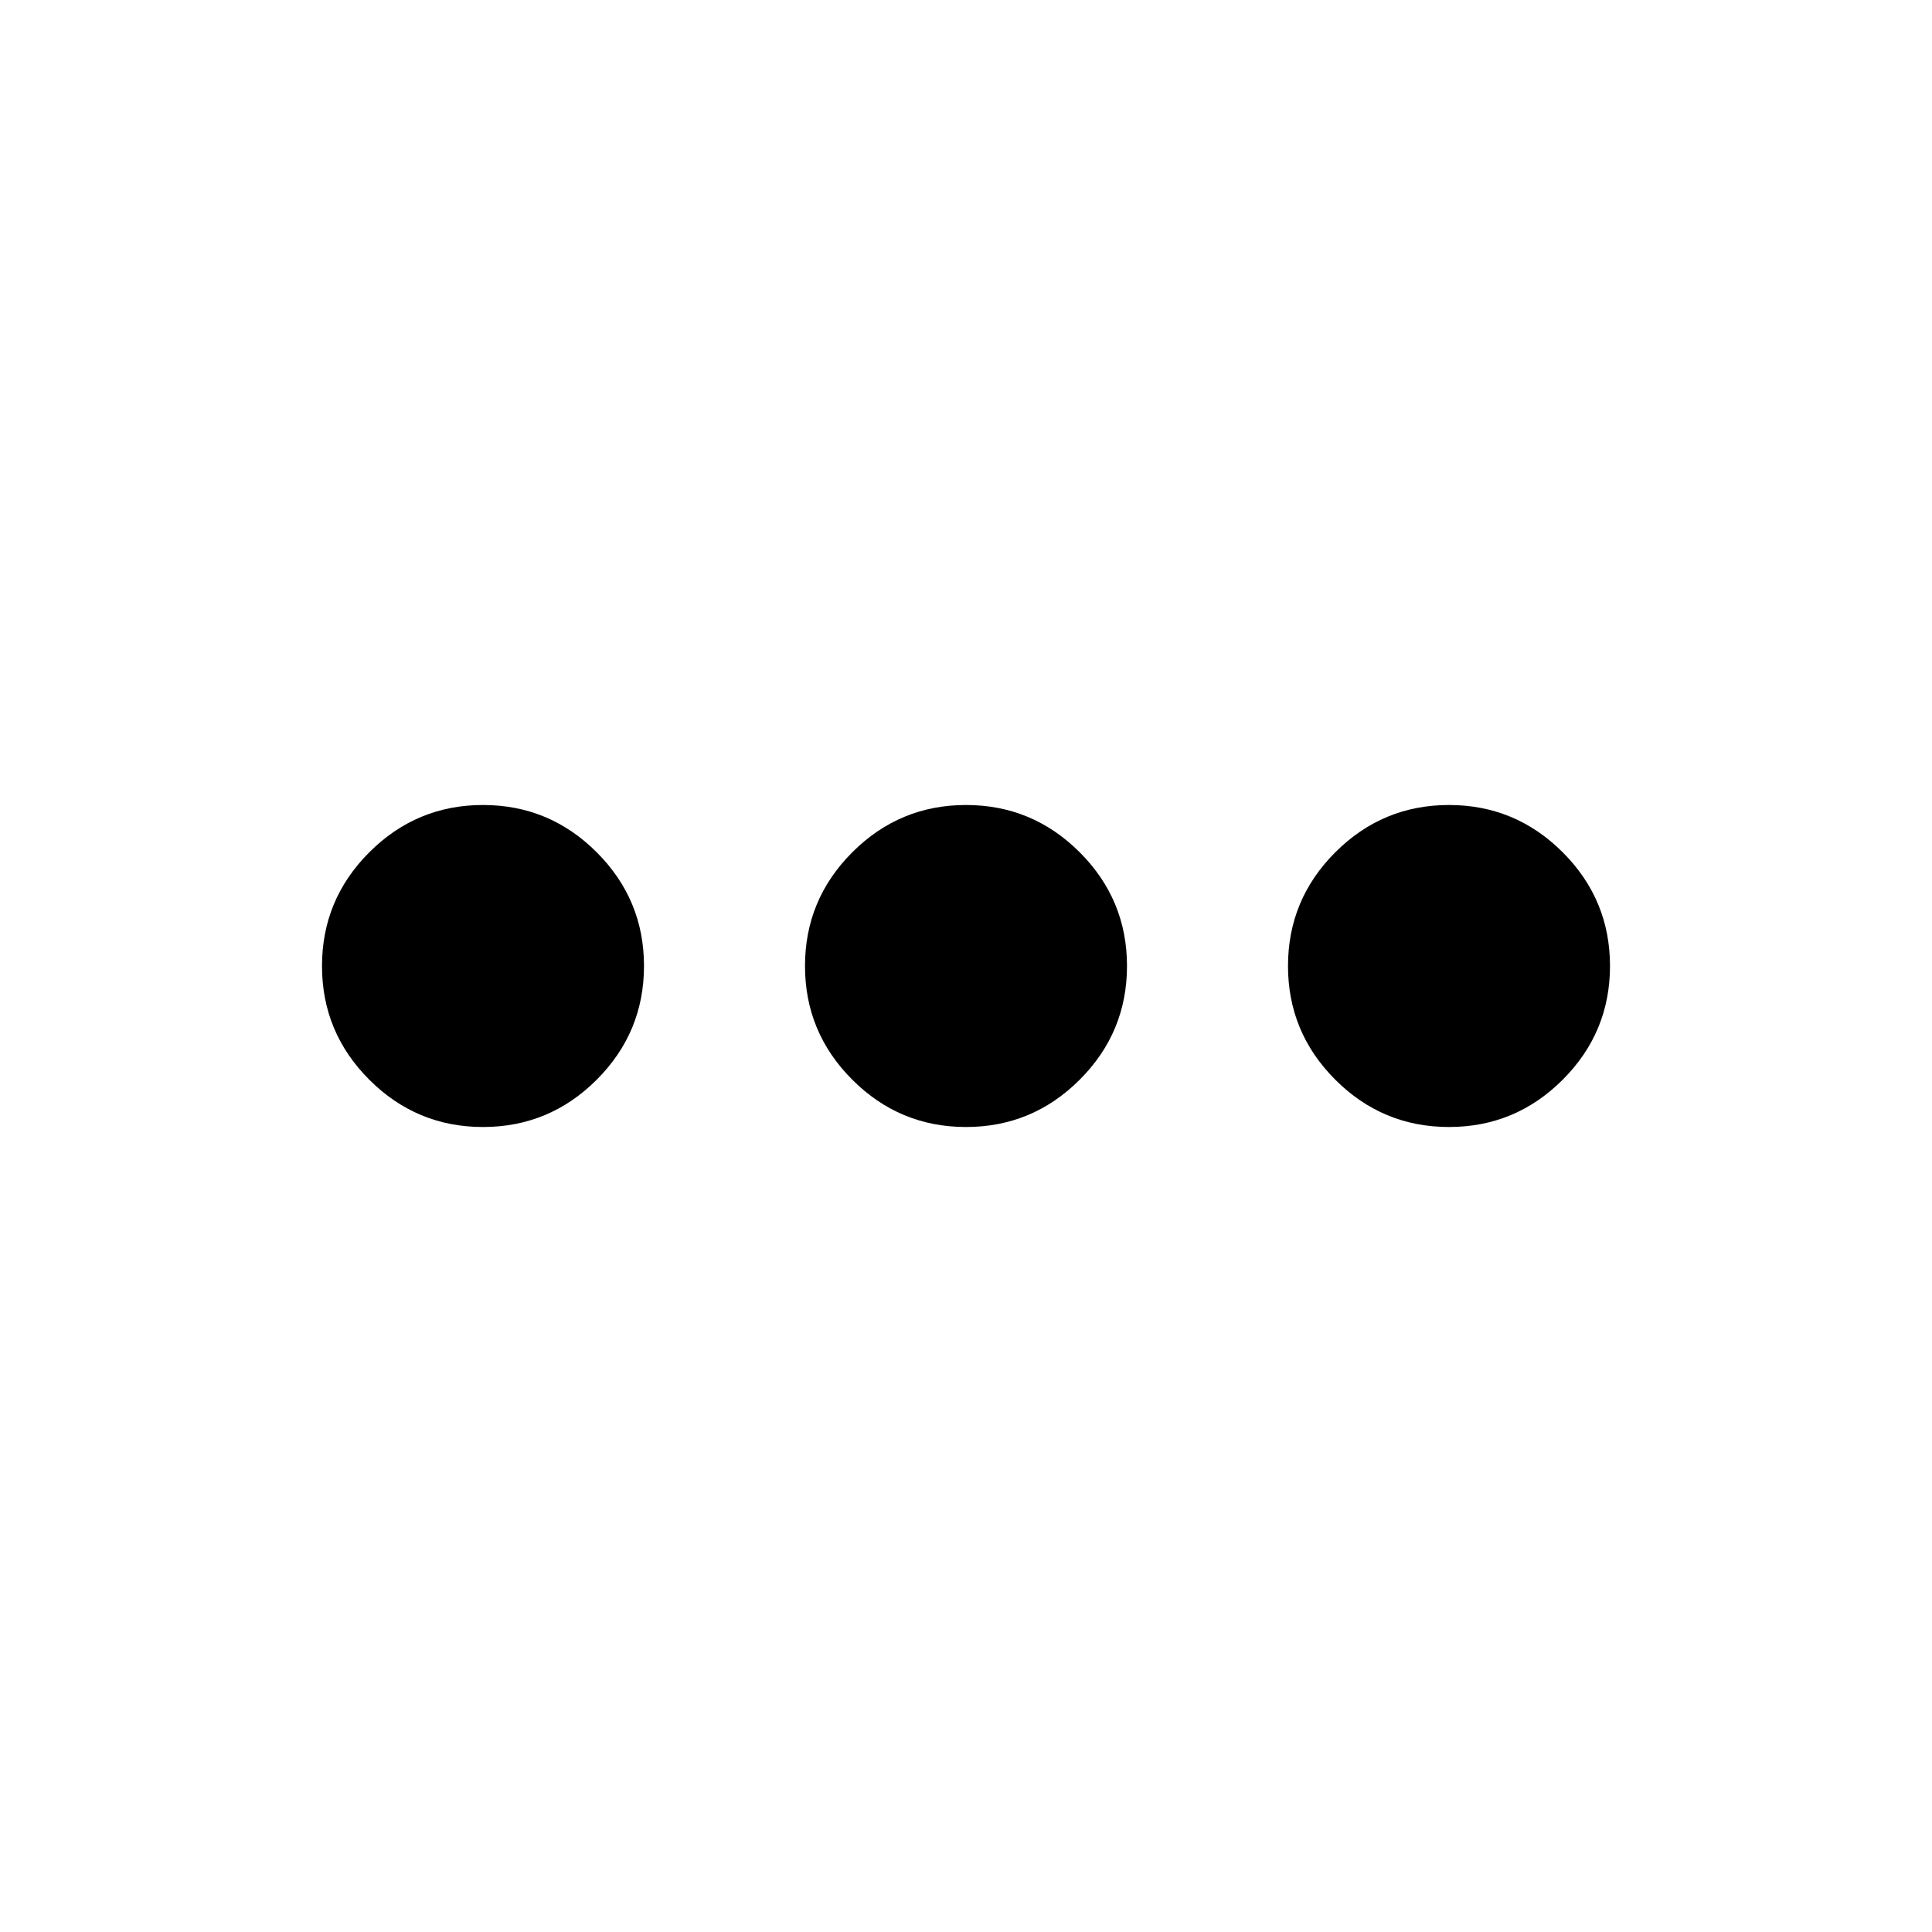
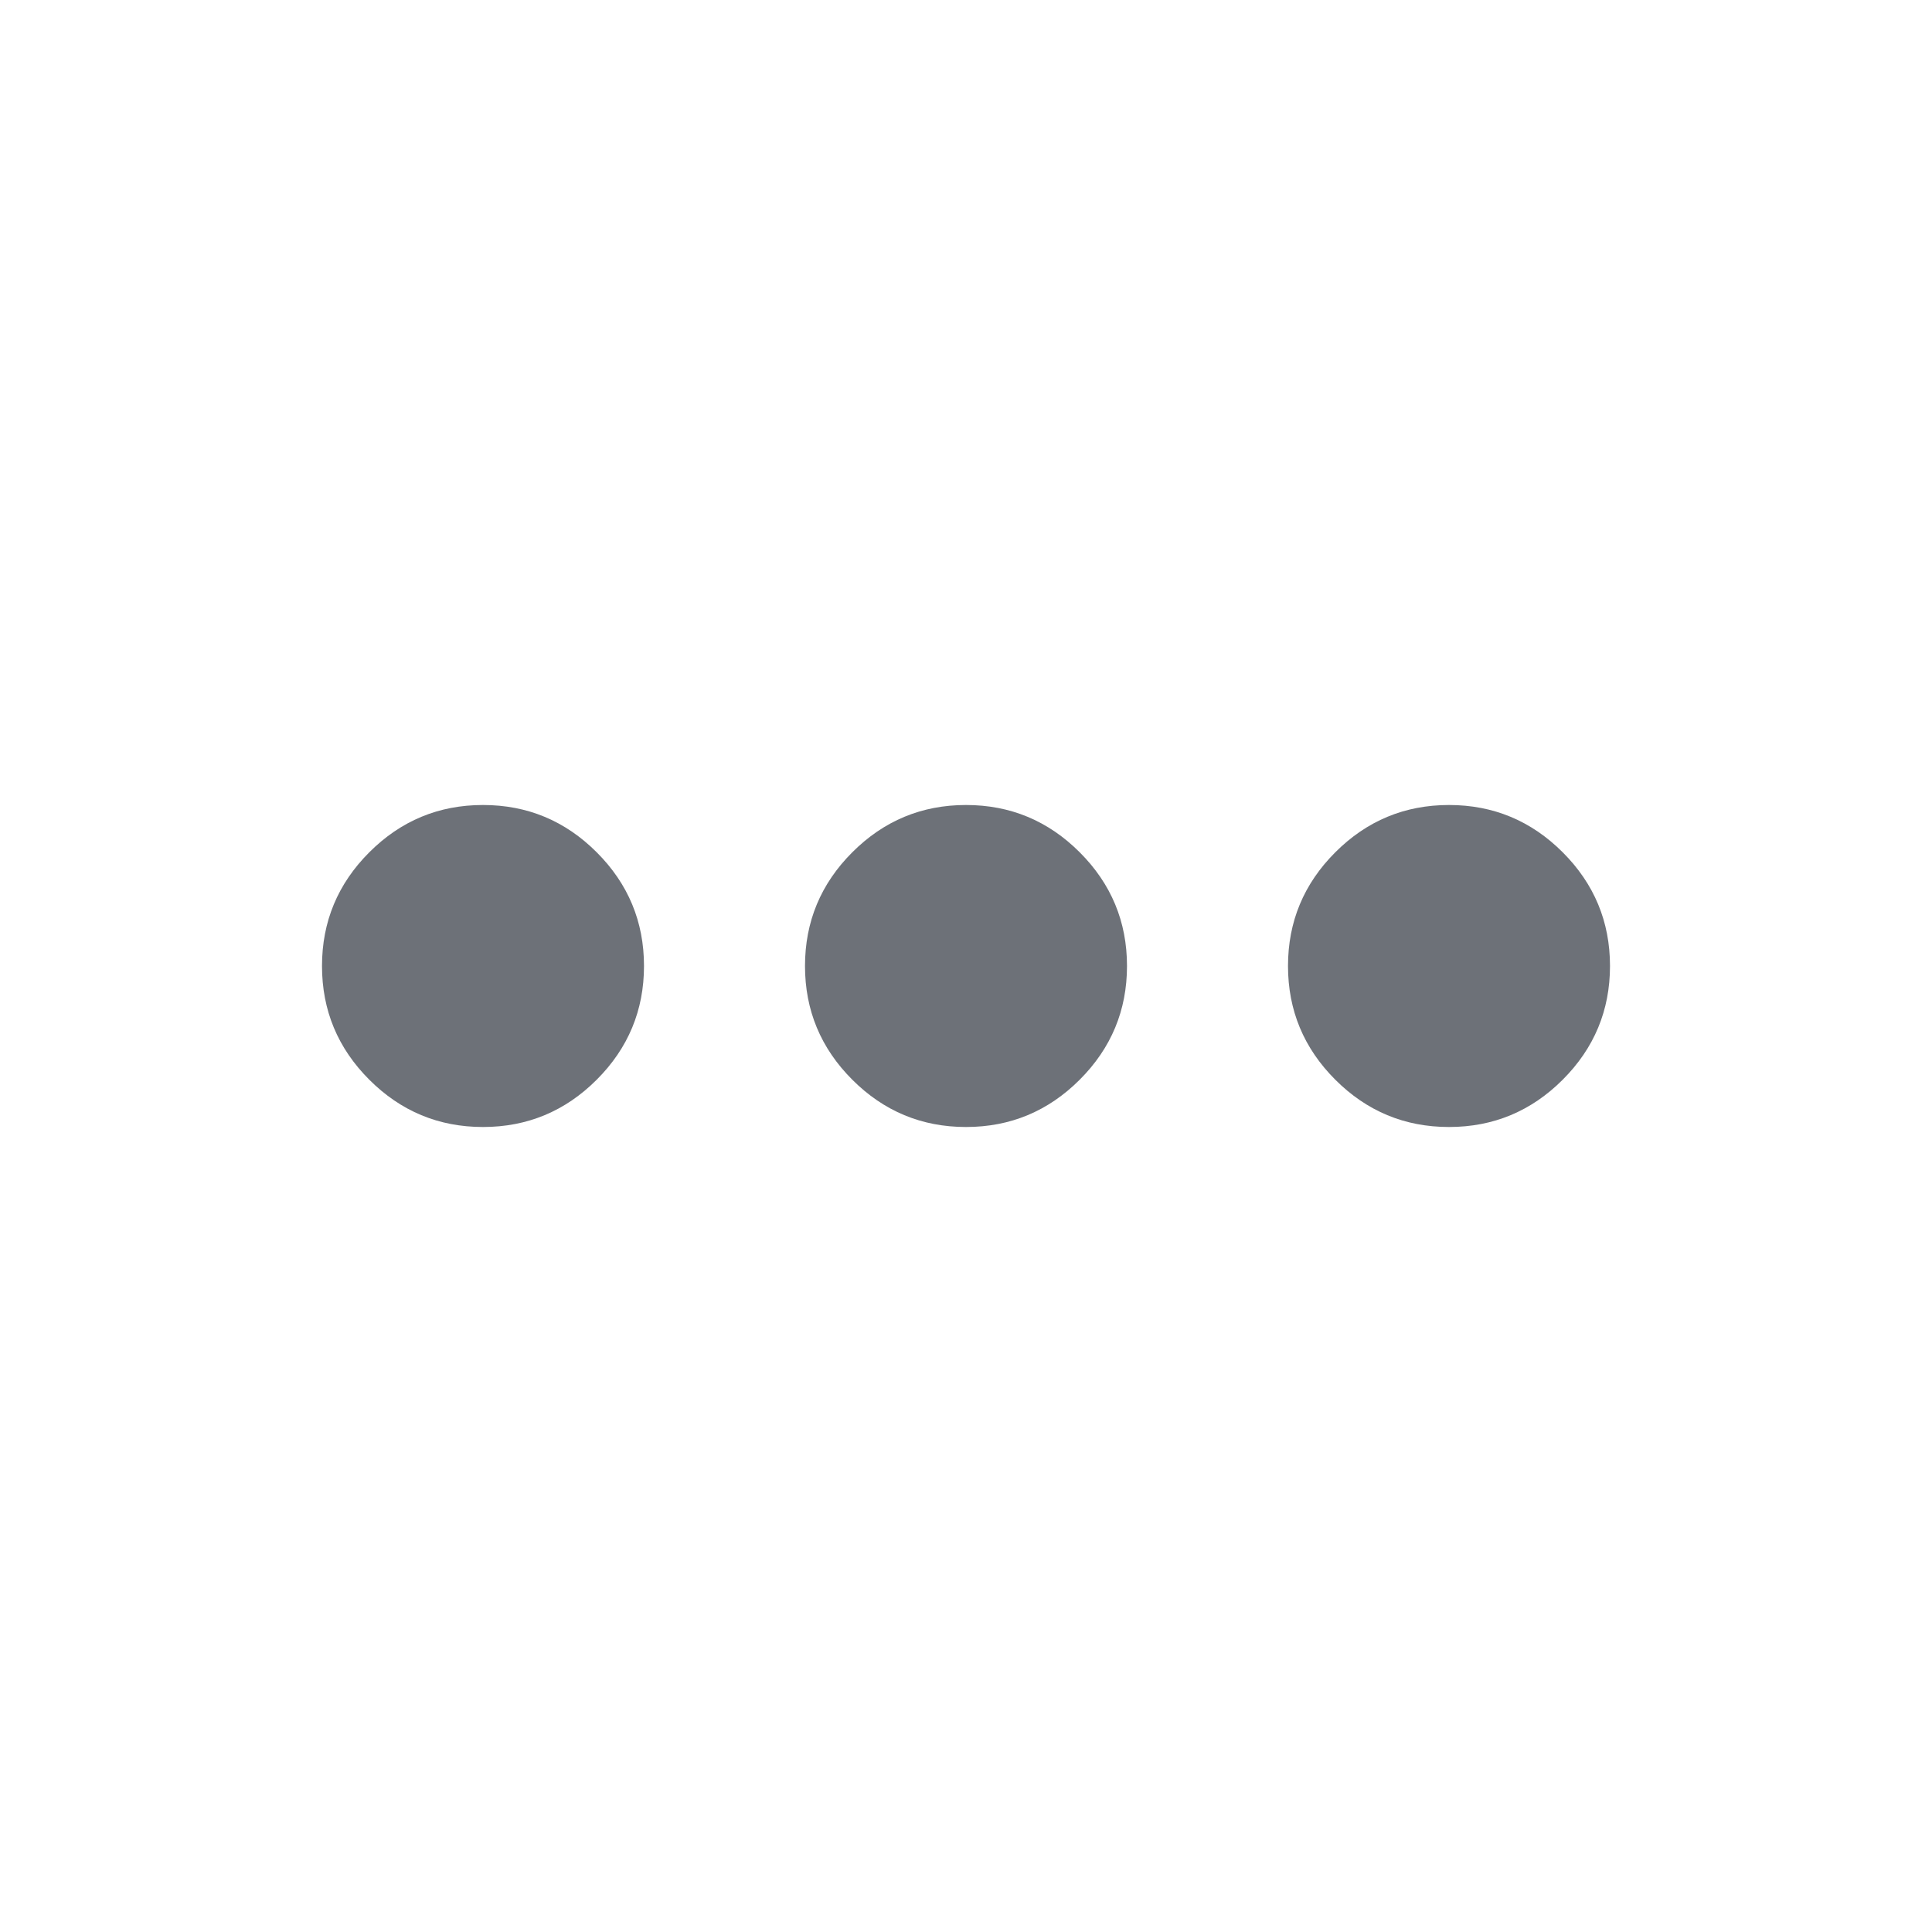
- <svg xmlns="http://www.w3.org/2000/svg" height="24" viewBox="0 -960 960 960" width="24">
-   <path d="M240-400q-33 0-56.5-23.5T160-480q0-33 23.5-56.5T240-560q33 0 56.5 23.5T320-480q0 33-23.5 56.5T240-400Zm240 0q-33 0-56.5-23.5T400-480q0-33 23.5-56.5T480-560q33 0 56.5 23.5T560-480q0 33-23.5 56.5T480-400Zm240 0q-33 0-56.5-23.5T640-480q0-33 23.5-56.5T720-560q33 0 56.5 23.5T800-480q0 33-23.5 56.5T720-400Z" />
+ <svg xmlns="http://www.w3.org/2000/svg" height="20" viewBox="0 -960 960 960" width="20">
+   <path fill="#6d7178" d="M240-400q-33 0-56.5-23.5T160-480q0-33 23.5-56.5T240-560q33 0 56.5 23.5T320-480q0 33-23.5 56.5T240-400Zm240 0q-33 0-56.5-23.5T400-480q0-33 23.5-56.5T480-560q33 0 56.5 23.5T560-480q0 33-23.5 56.5T480-400Zm240 0q-33 0-56.5-23.5T640-480q0-33 23.5-56.5T720-560q33 0 56.5 23.5T800-480q0 33-23.5 56.5T720-400Z" />
</svg>
